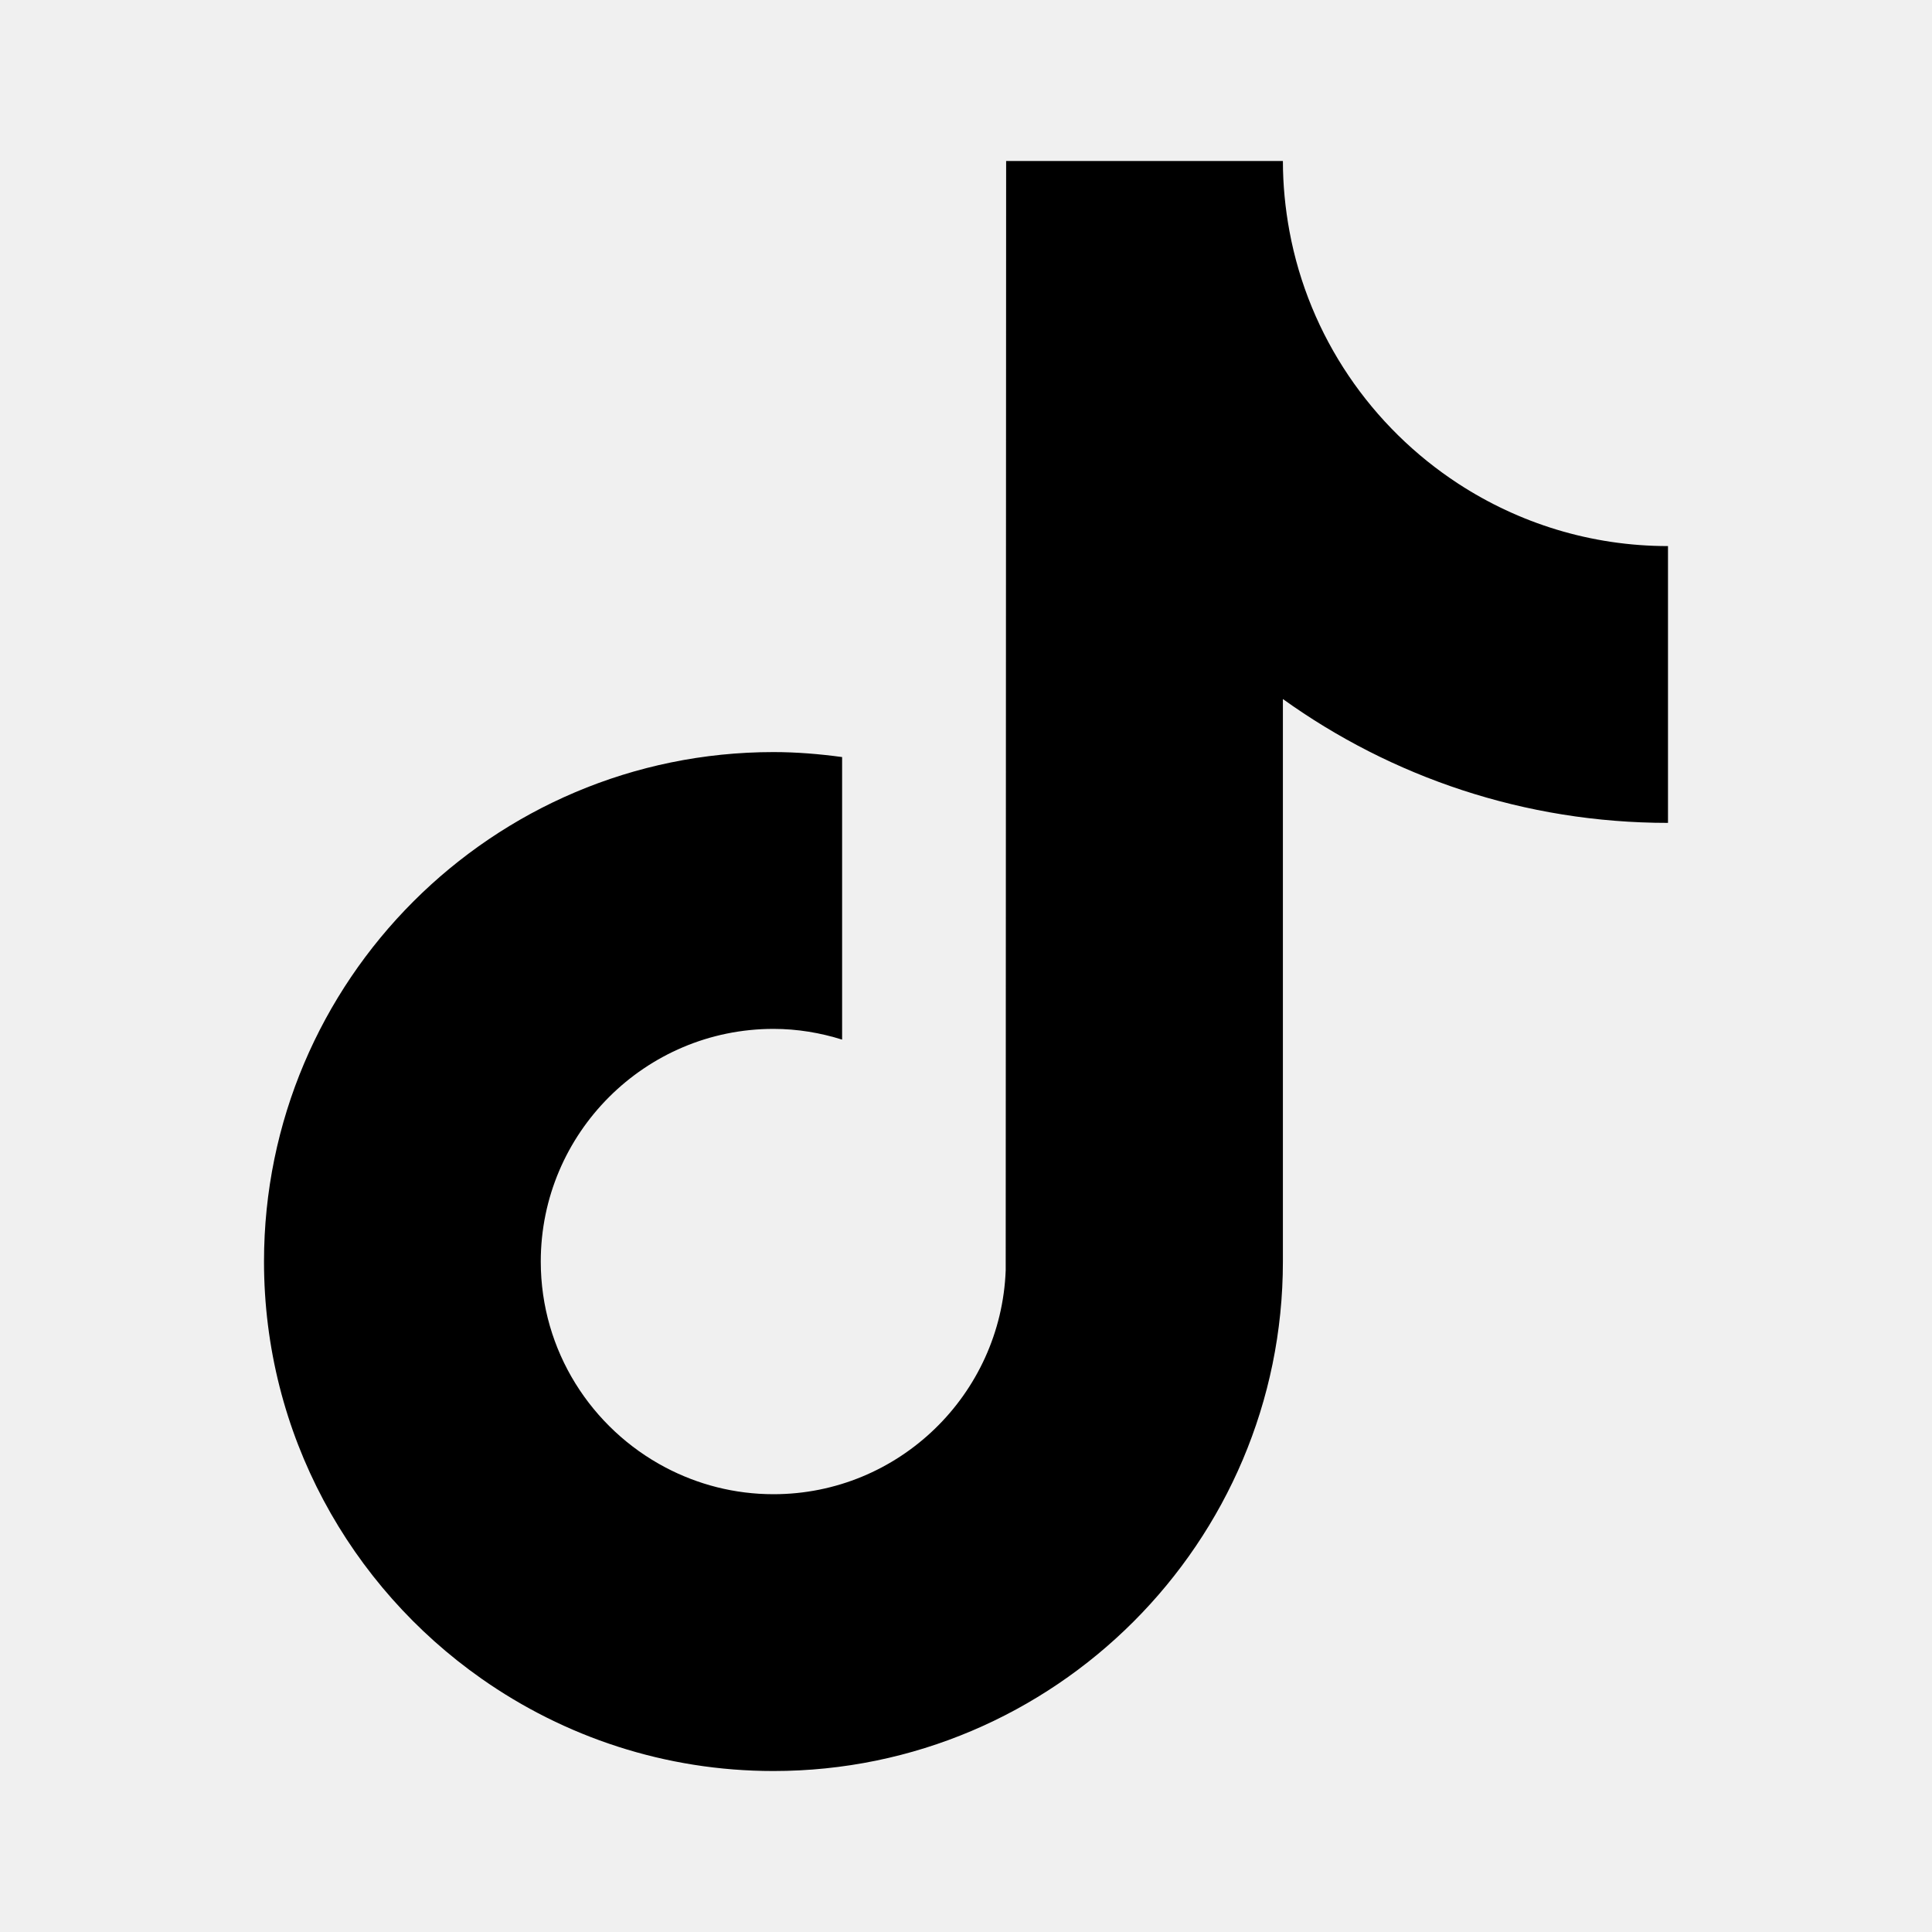
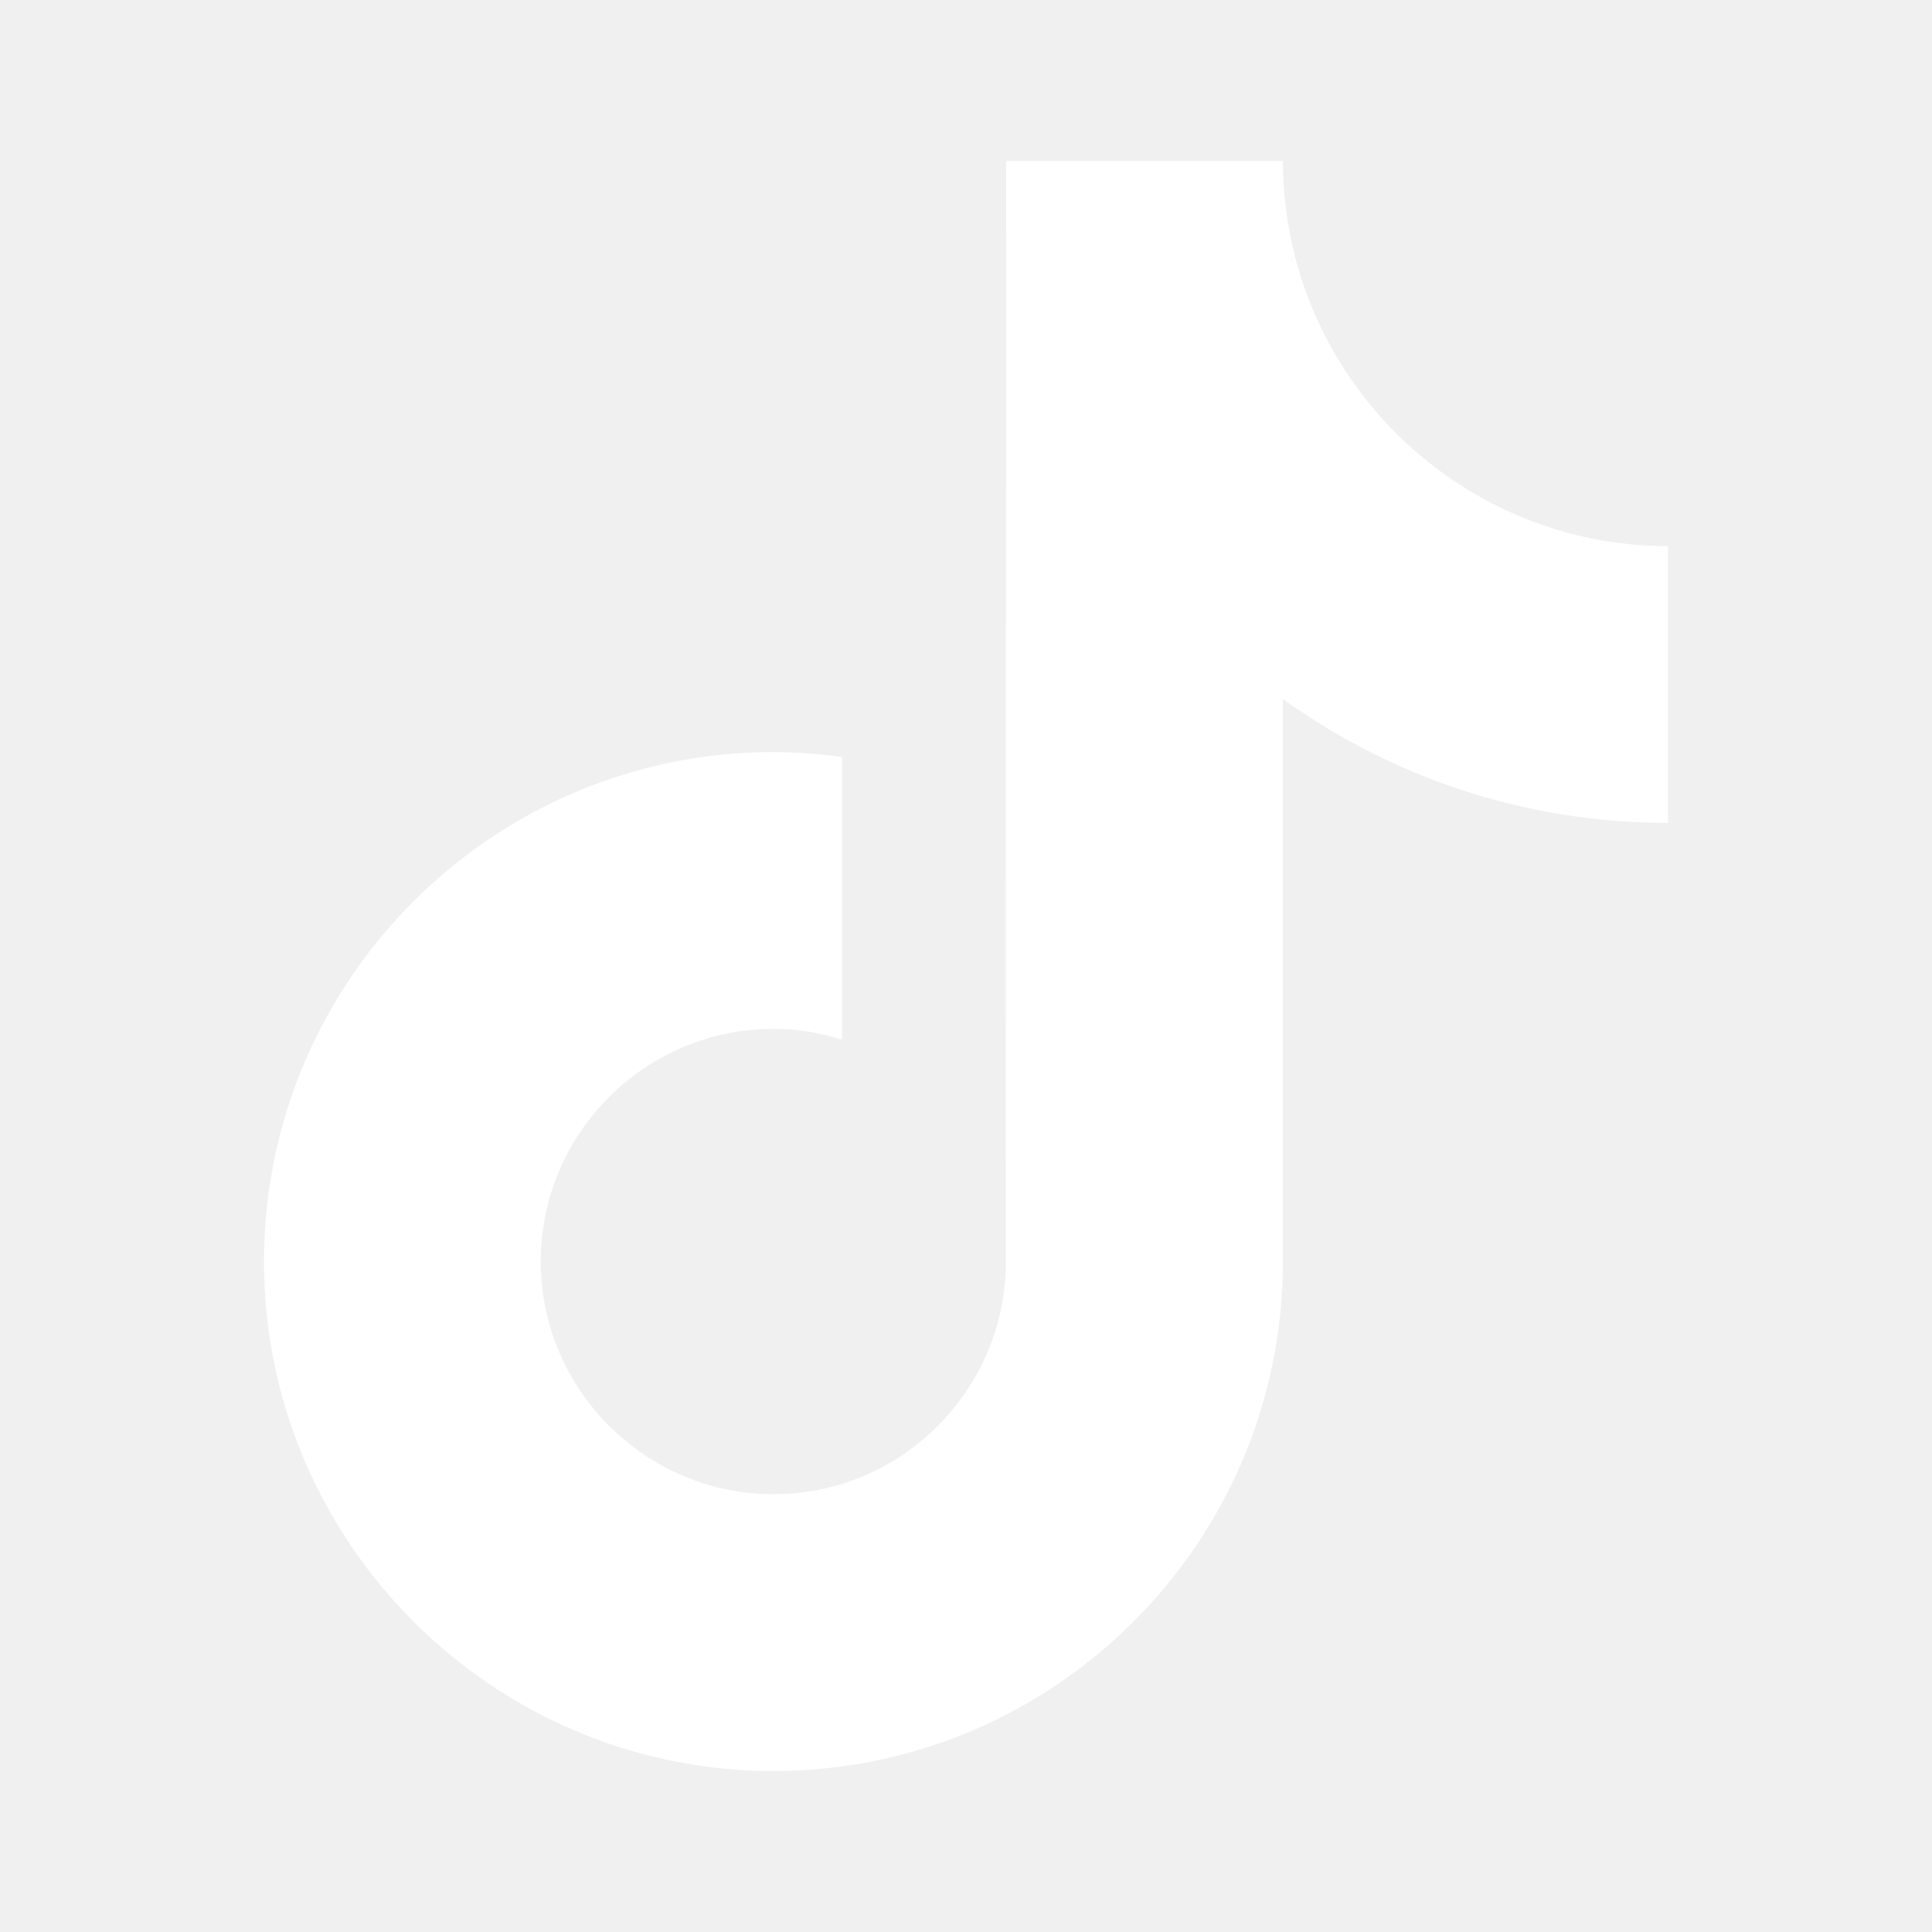
<svg xmlns="http://www.w3.org/2000/svg" width="40" height="40" viewBox="0 0 40 40" fill="none">
-   <path d="M30.193 10.015C28.397 8.844 27.101 6.971 26.697 4.788C26.61 4.316 26.561 3.83 26.561 3.333H20.831L20.822 26.3C20.725 28.872 18.608 30.936 16.014 30.936C15.207 30.936 14.448 30.735 13.779 30.383C12.246 29.576 11.196 27.968 11.196 26.119C11.196 23.463 13.357 21.302 16.014 21.302C16.509 21.302 16.985 21.383 17.435 21.524V15.674C16.969 15.611 16.496 15.571 16.014 15.571C10.197 15.571 5.466 20.303 5.466 26.119C5.466 29.688 7.249 32.846 9.969 34.755C11.682 35.958 13.766 36.667 16.014 36.667C21.83 36.667 26.561 31.935 26.561 26.119V14.473C28.809 16.086 31.563 17.037 34.534 17.037V11.306C32.934 11.306 31.443 10.83 30.193 10.015Z" fill="black" />
+   <path d="M30.193 10.015C28.397 8.844 27.101 6.971 26.697 4.788C26.61 4.316 26.561 3.83 26.561 3.333H20.831L20.822 26.3C20.725 28.872 18.608 30.936 16.014 30.936C15.207 30.936 14.448 30.735 13.779 30.383C12.246 29.576 11.196 27.968 11.196 26.119C11.196 23.463 13.357 21.302 16.014 21.302C16.509 21.302 16.985 21.383 17.435 21.524V15.674C16.969 15.611 16.496 15.571 16.014 15.571C10.197 15.571 5.466 20.303 5.466 26.119C5.466 29.688 7.249 32.846 9.969 34.755C11.682 35.958 13.766 36.667 16.014 36.667C21.83 36.667 26.561 31.935 26.561 26.119V14.473C28.809 16.086 31.563 17.037 34.534 17.037V11.306C32.934 11.306 31.443 10.83 30.193 10.015Z" fill="white" />
</svg>
